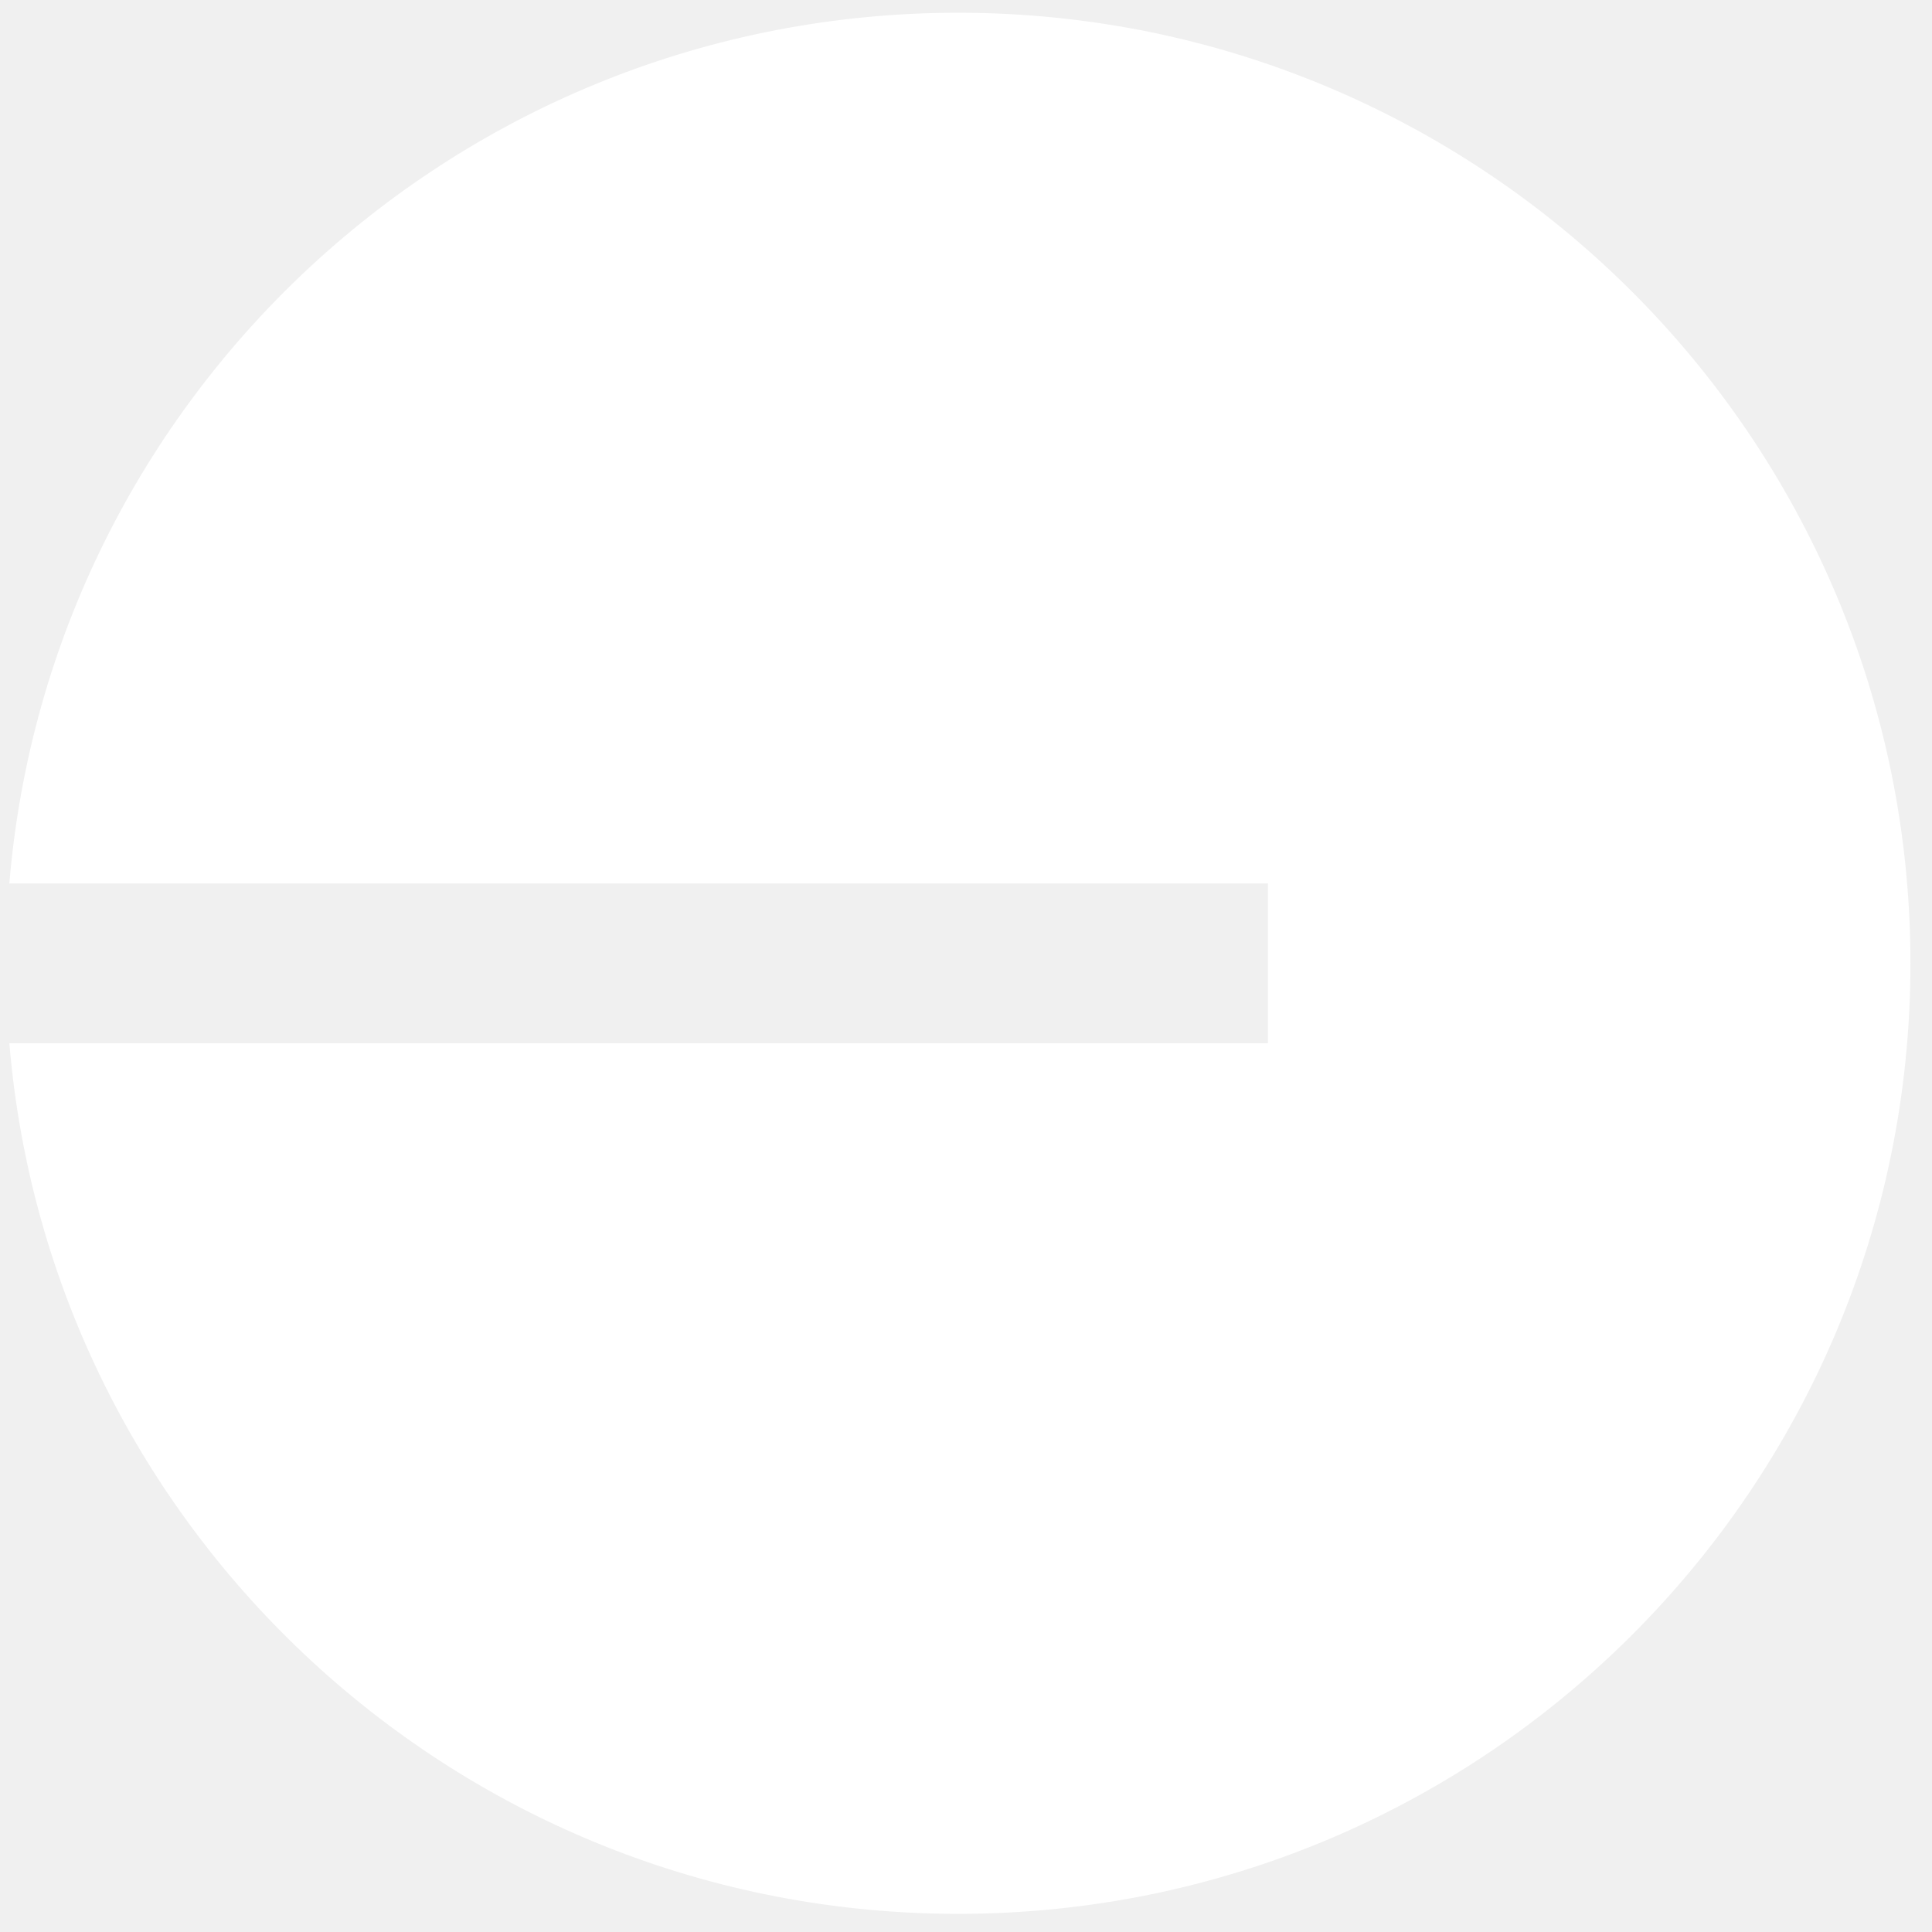
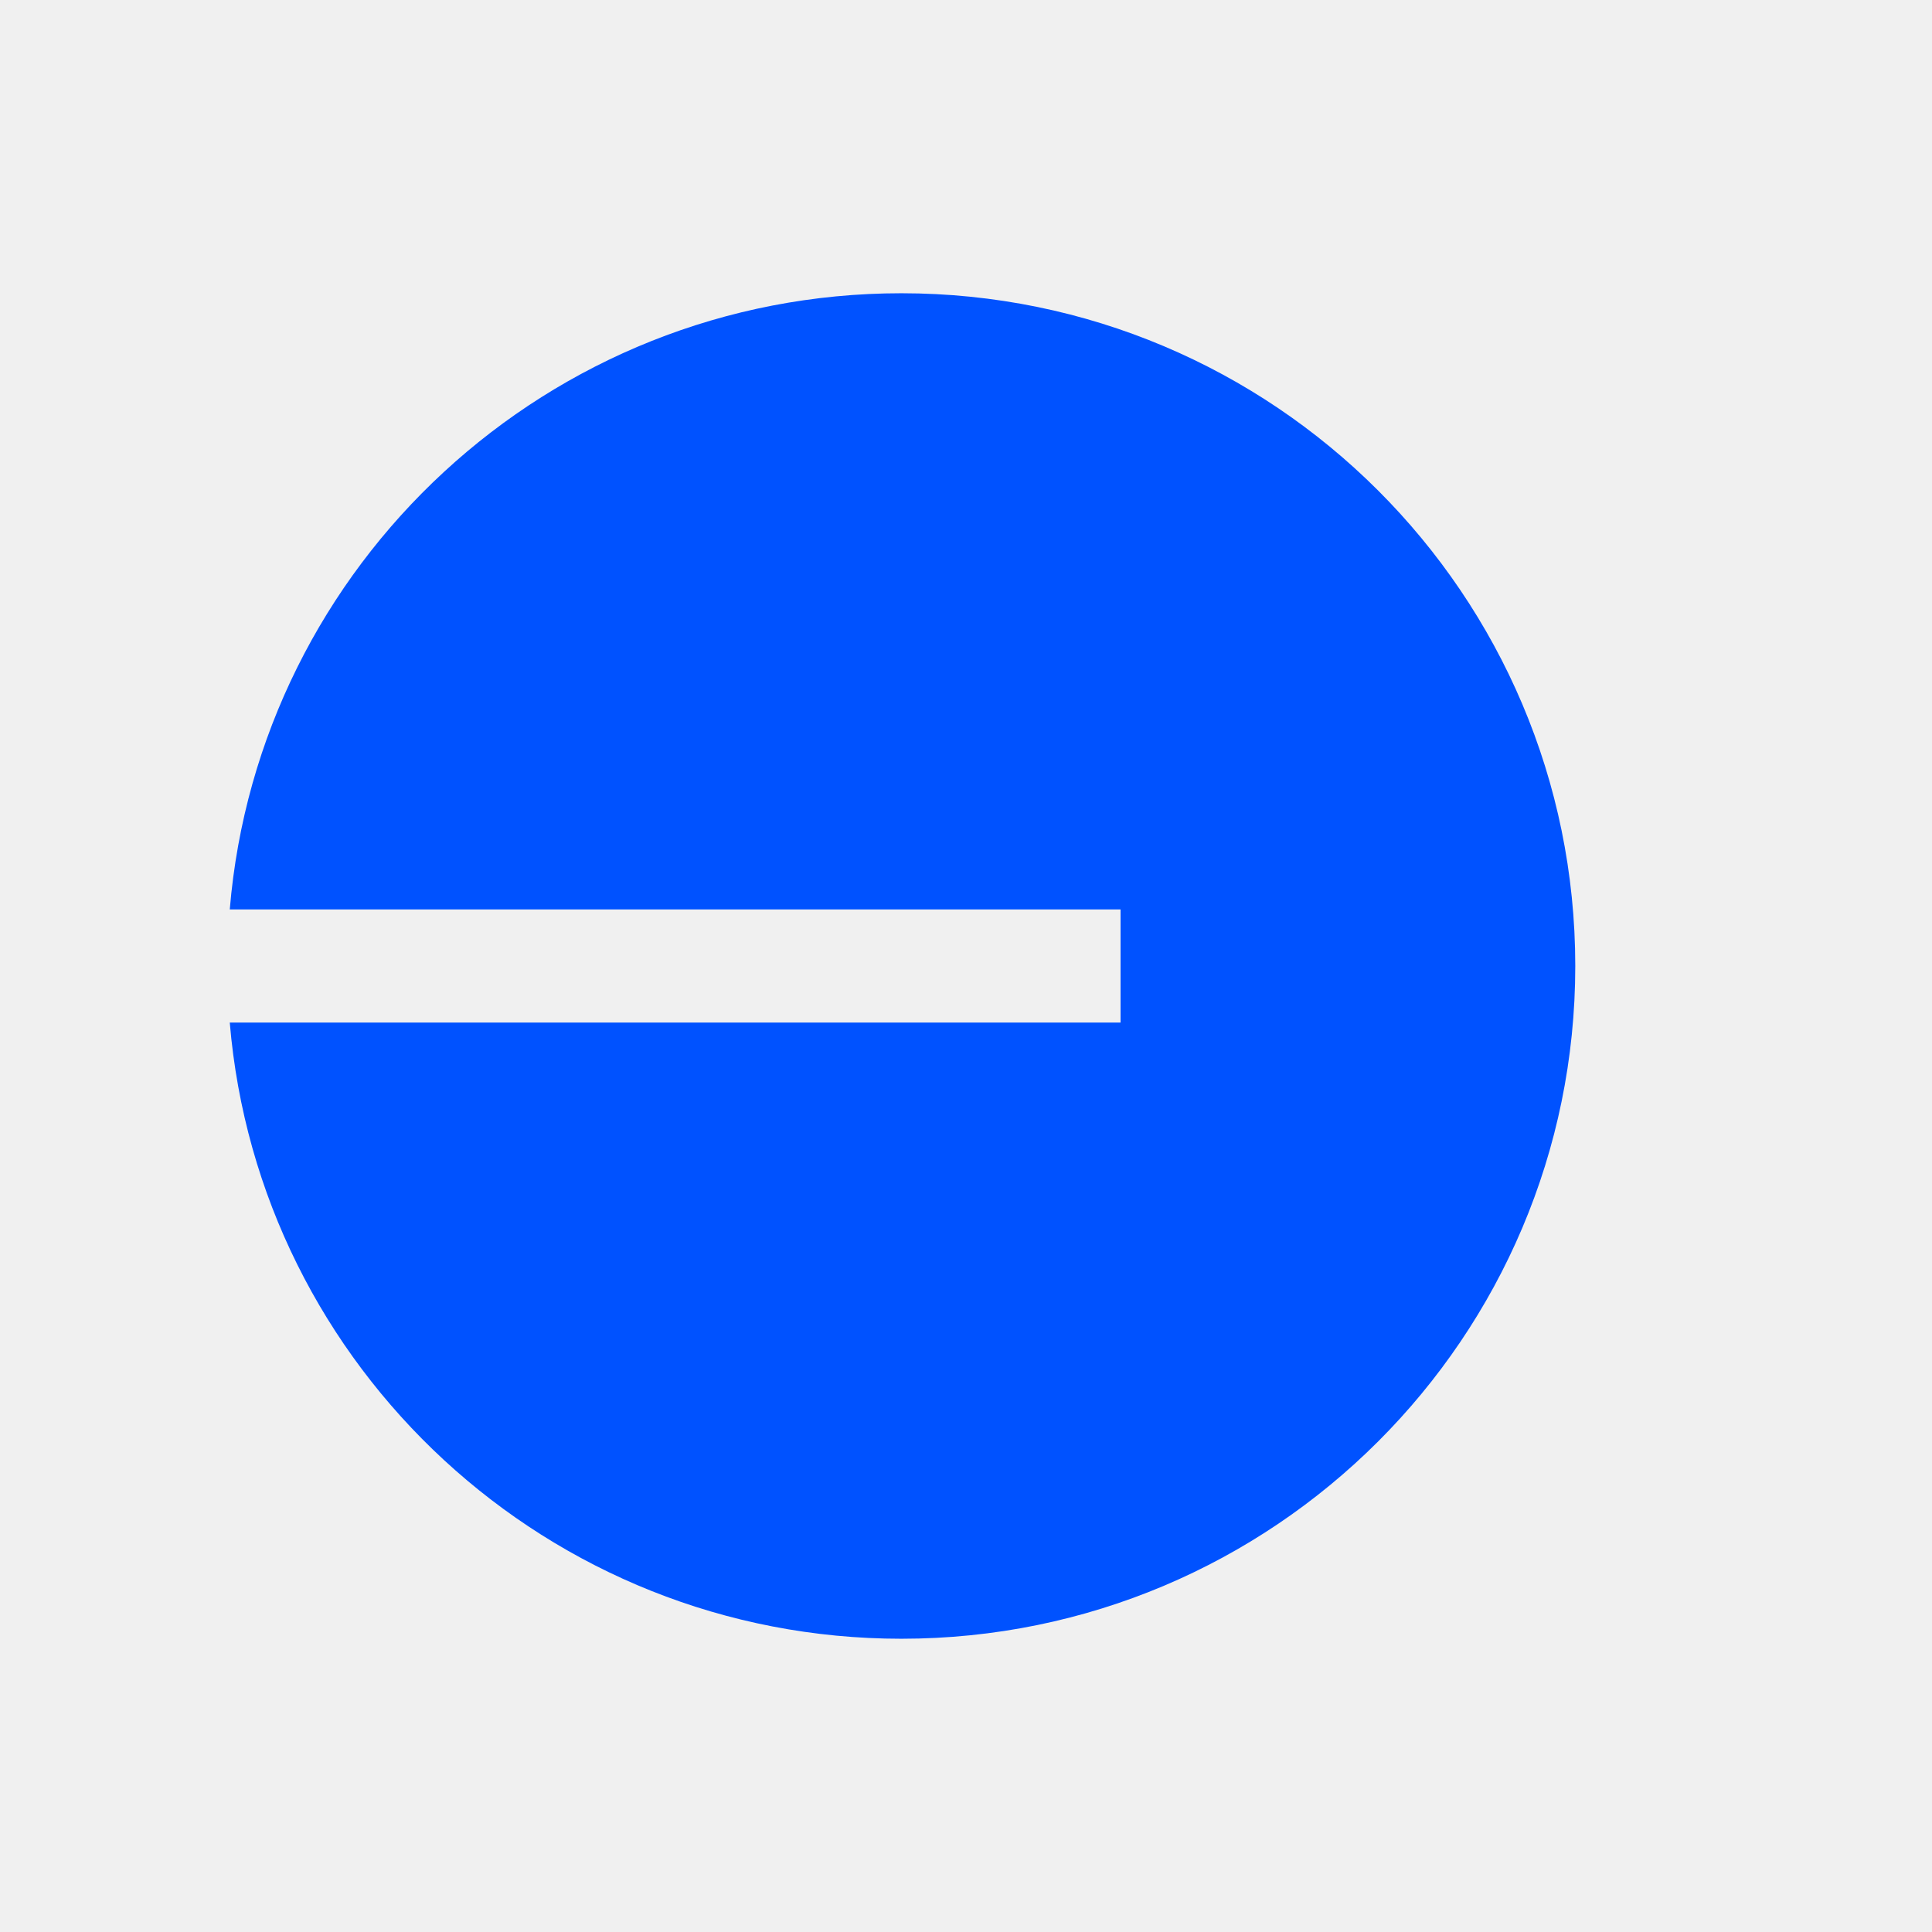
- <svg xmlns="http://www.w3.org/2000/svg" width="88" height="88" viewBox="0 0 88 88" fill="none">
-   <path d="M43.645 87.173C67.602 87.173 87.018 67.786 87.018 43.877C87.018 19.968 67.602 0.581 43.645 0.581C20.919 0.581 2.273 18.029 0.426 40.24H57.755V47.518H0.426C2.278 69.725 20.919 87.173 43.645 87.173Z" fill="white" />
+ <svg xmlns="http://www.w3.org/2000/svg" width="14" height="14" viewBox="0 0 14 14" fill="none">
+   <path d="M6.532 11.875C9.229 11.875 11.415 9.692 11.415 7C11.415 4.308 9.229 2.125 6.532 2.125C3.973 2.125 1.873 4.09 1.665 6.59H8.12V7.41H1.665C1.874 9.91 3.973 11.875 6.532 11.875Z" fill="#0052FF" />
</svg>
